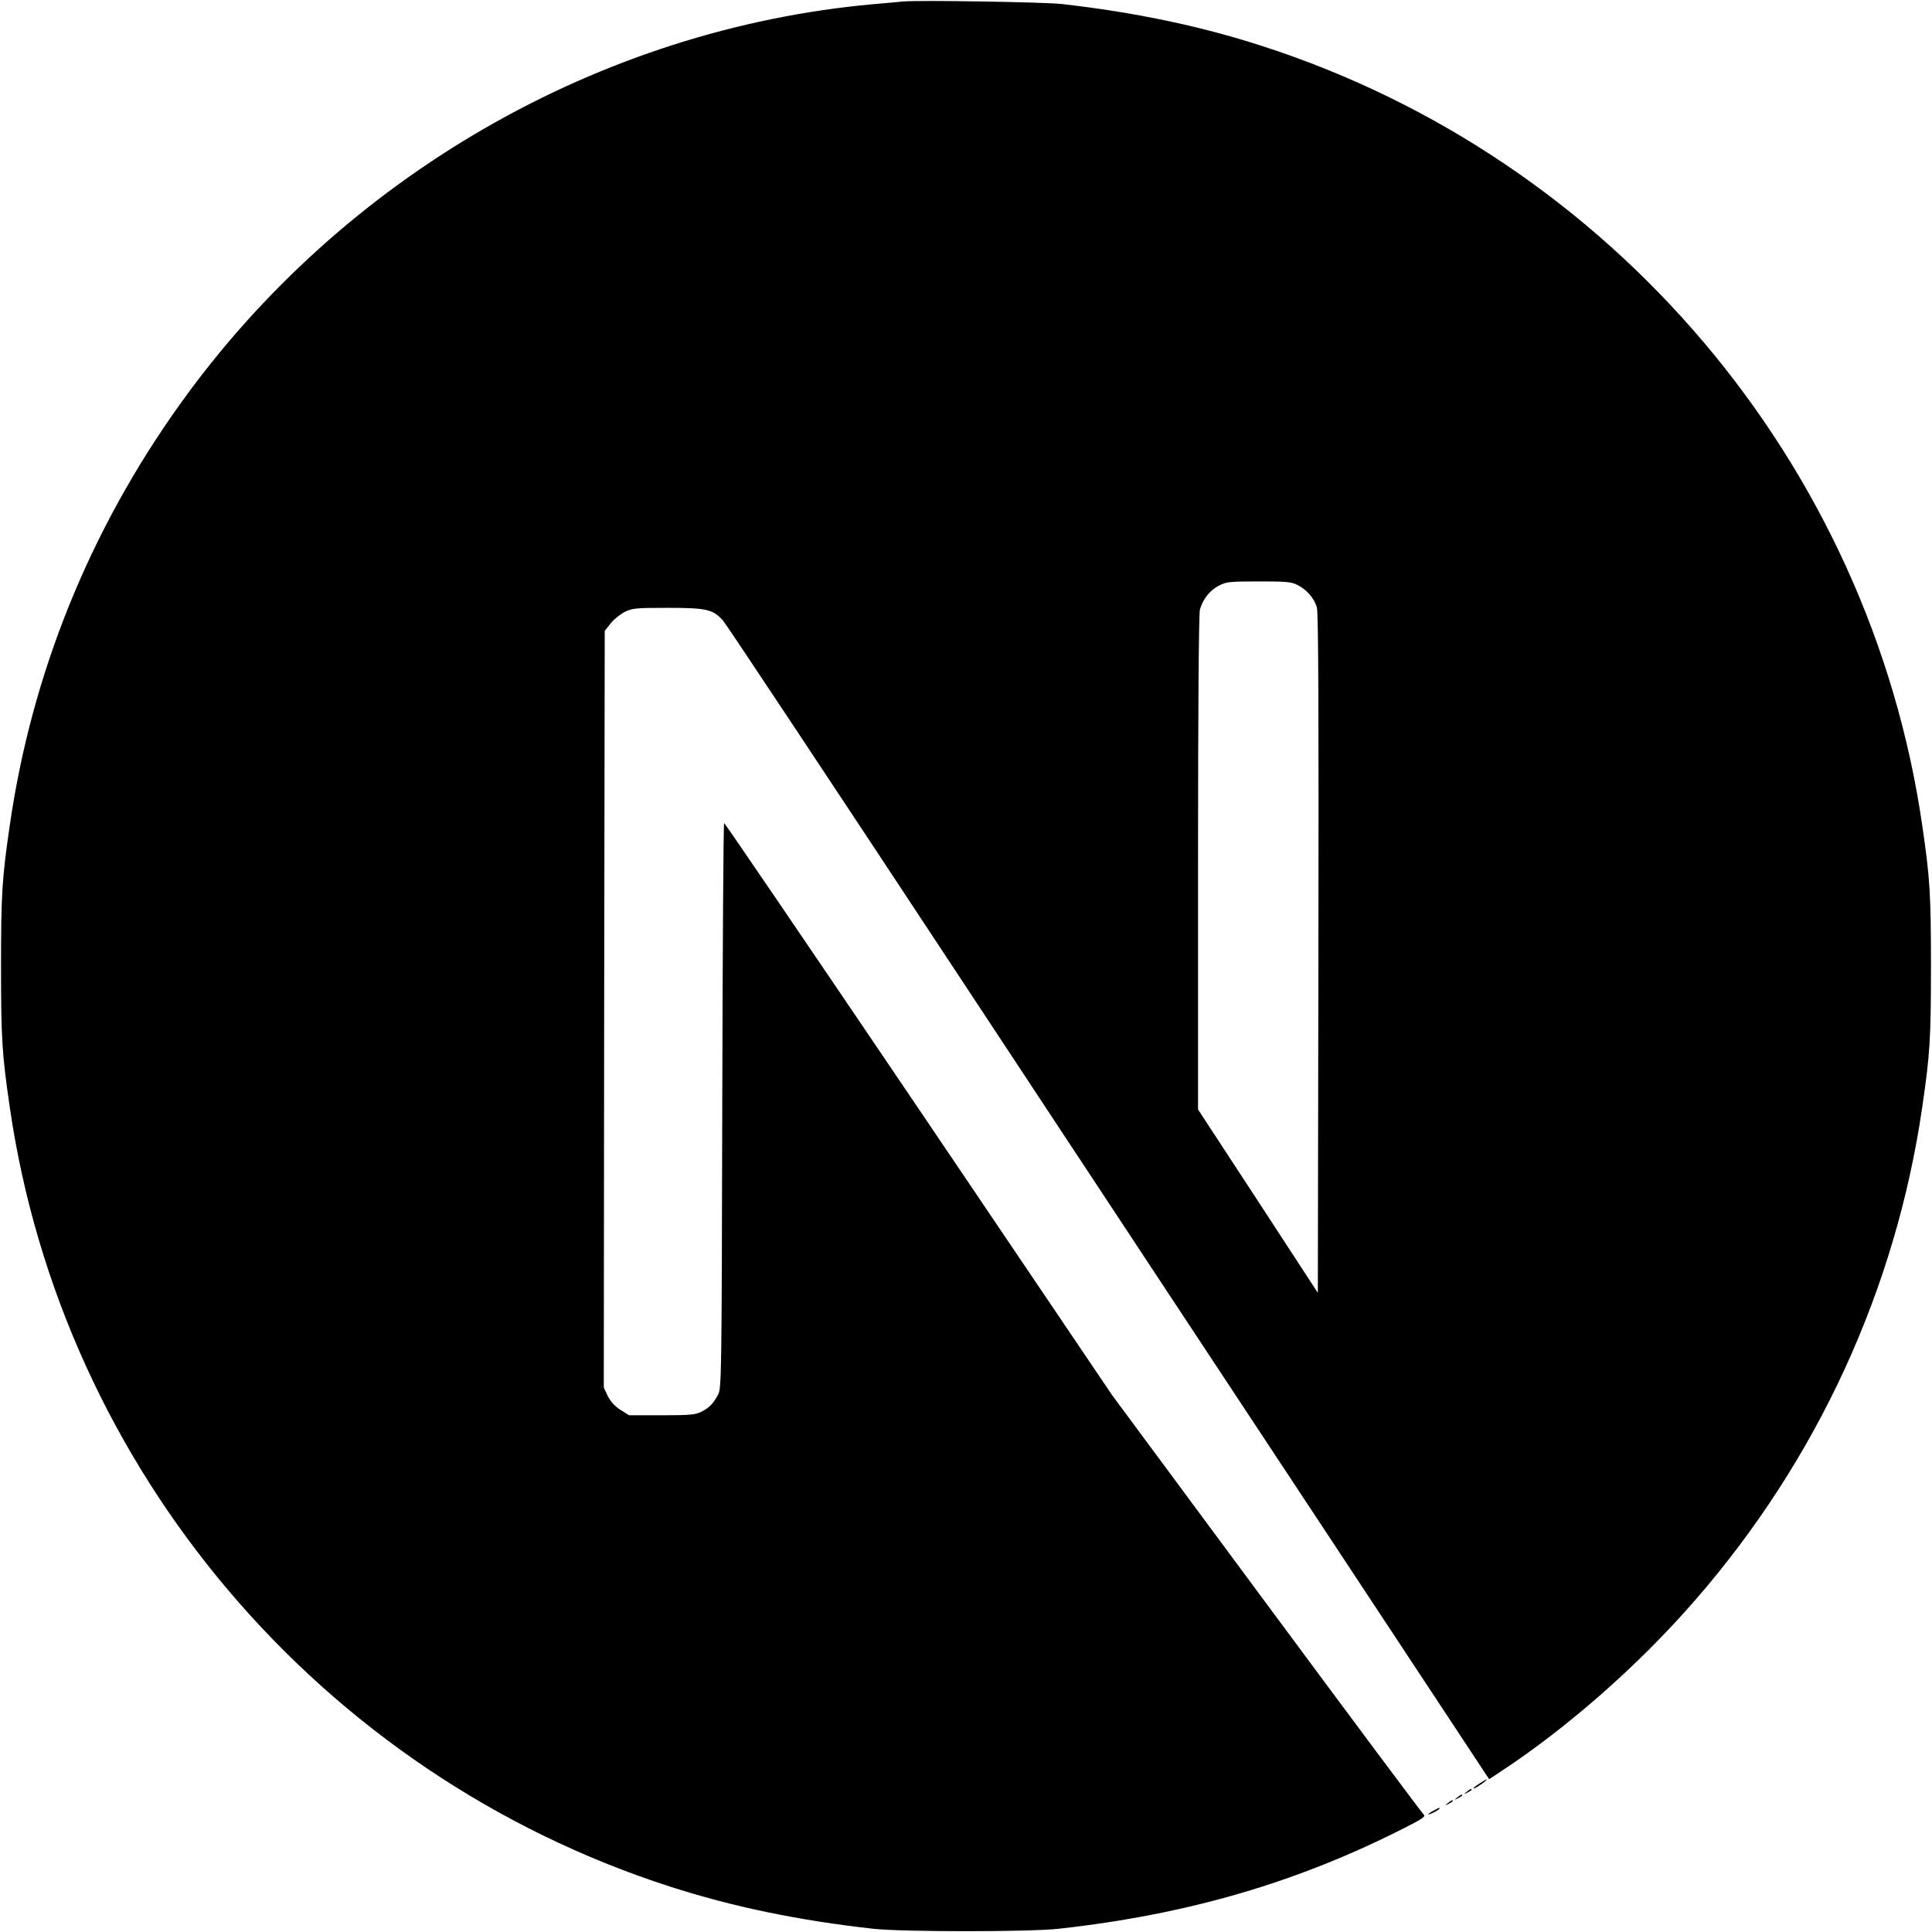
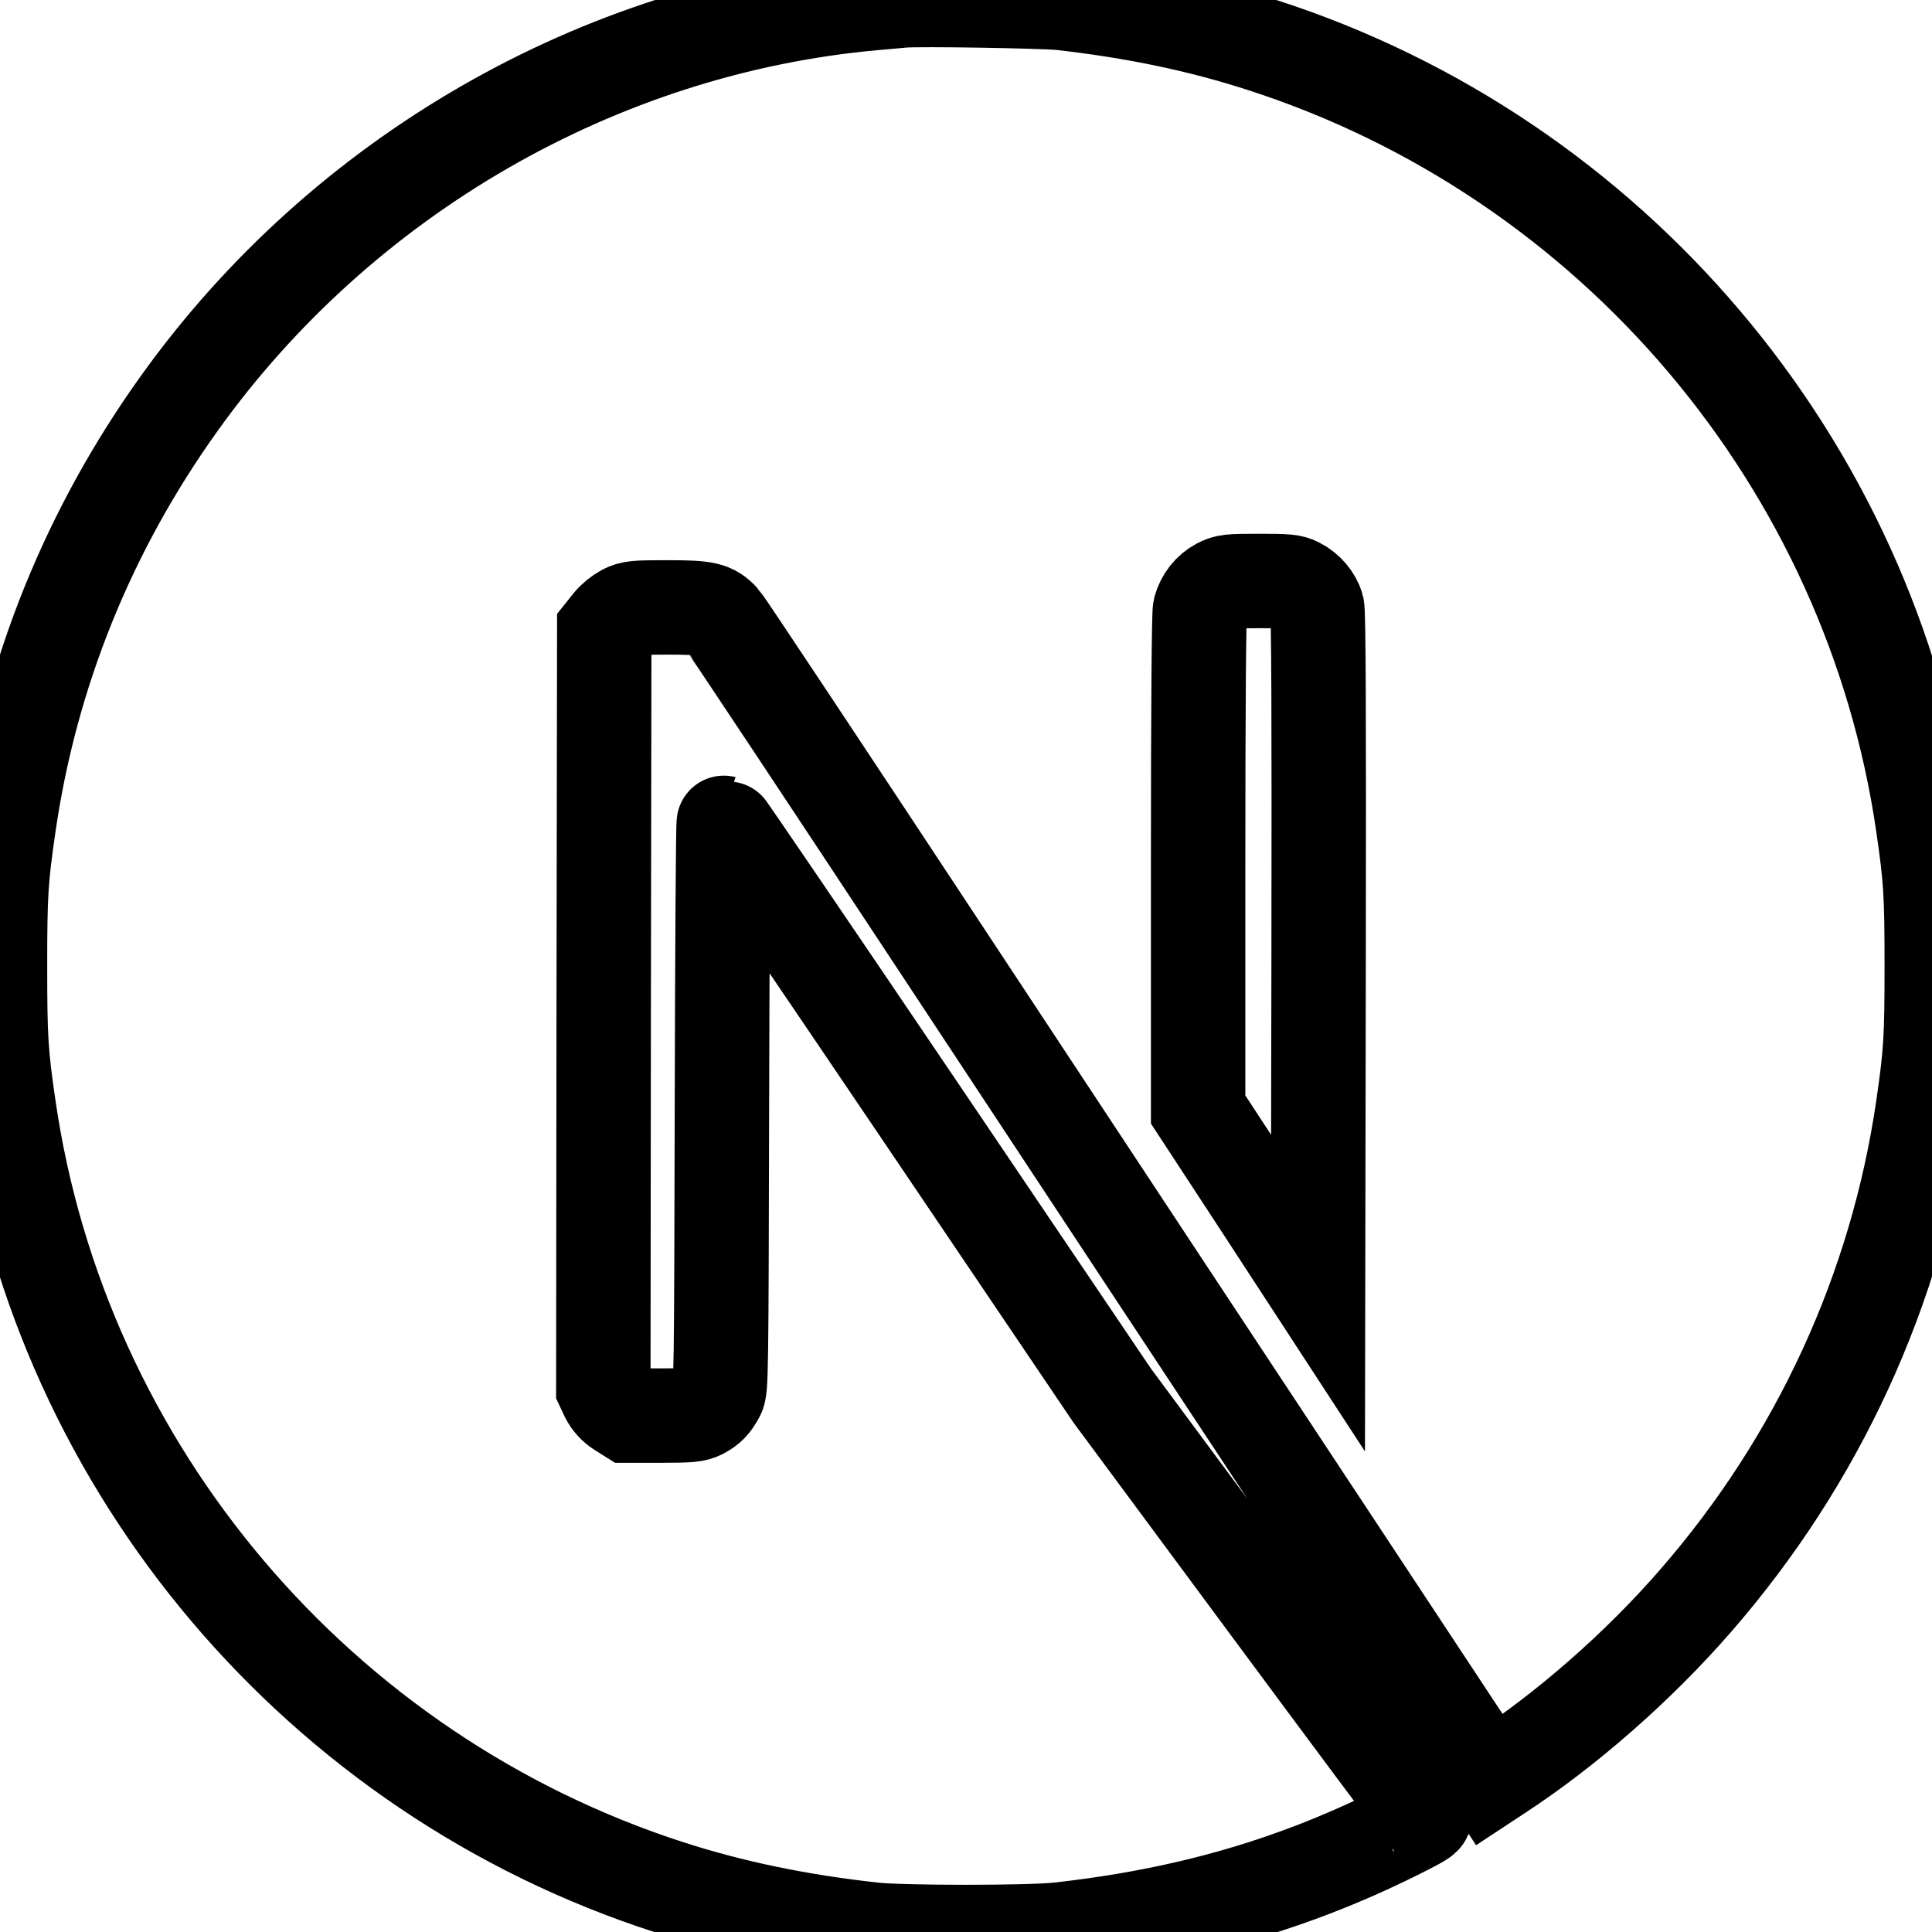
- <svg xmlns="http://www.w3.org/2000/svg" height="1024pt" viewBox=".5 -.2 1023 1024.1" width="1024pt">
-   <path d="m478.5.6c-2.2.2-9.2.9-15.5 1.4-145.3 13.1-281.4 91.5-367.6 212-48 67-78.7 143-90.3 223.5-4.1 28.1-4.6 36.4-4.6 74.5s.5 46.4 4.6 74.5c27.8 192.1 164.5 353.5 349.9 413.3 33.2 10.7 68.2 18 108 22.4 15.5 1.7 82.5 1.7 98 0 68.7-7.6 126.9-24.6 184.3-53.9 8.8-4.5 10.5-5.7 9.3-6.7-.8-.6-38.3-50.9-83.3-111.7l-81.8-110.5-102.5-151.7c-56.4-83.4-102.8-151.6-103.2-151.6-.4-.1-.8 67.3-1 149.6-.3 144.1-.4 149.9-2.2 153.3-2.6 4.9-4.6 6.9-8.8 9.1-3.2 1.6-6 1.9-21.1 1.9h-17.3l-4.6-2.9c-3-1.9-5.2-4.4-6.7-7.3l-2.1-4.5.2-200.5.3-200.6 3.1-3.9c1.6-2.1 5-4.8 7.4-6.1 4.1-2 5.7-2.2 23-2.2 20.4 0 23.8.8 29.1 6.6 1.5 1.6 57 85.2 123.4 185.9s157.2 238.2 201.8 305.7l81 122.7 4.1-2.7c36.3-23.6 74.7-57.2 105.1-92.2 64.7-74.3 106.4-164.9 120.4-261.5 4.1-28.1 4.6-36.4 4.6-74.5s-.5-46.4-4.6-74.5c-27.8-192.1-164.5-353.5-349.9-413.3-32.7-10.6-67.5-17.9-106.5-22.3-9.6-1-75.7-2.1-84-1.3zm209.4 309.4c4.8 2.4 8.7 7 10.1 11.8.8 2.6 1 58.2.8 183.5l-.3 179.8-31.7-48.6-31.8-48.6v-130.7c0-84.5.4-132 1-134.3 1.6-5.6 5.1-10 9.9-12.6 4.1-2.1 5.6-2.3 21.3-2.3 14.8 0 17.4.2 20.7 2z" />
-   <path d="m784.3 945.1c-3.5 2.2-4.6 3.7-1.5 2 2.2-1.3 5.8-4 5.2-4.1-.3 0-2 1-3.7 2.1zm-6.9 4.5c-1.8 1.4-1.8 1.5.4.4 1.2-.6 2.2-1.3 2.2-1.5 0-.8-.5-.6-2.6 1.1zm-5 3c-1.8 1.4-1.8 1.5.4.4 1.2-.6 2.2-1.3 2.2-1.5 0-.8-.5-.6-2.6 1.1zm-5 3c-1.8 1.4-1.8 1.5.4.4 1.2-.6 2.2-1.3 2.2-1.5 0-.8-.5-.6-2.6 1.1zm-7.6 4c-3.8 2-3.6 2.8.2.9 1.7-.9 3-1.8 3-2 0-.7-.1-.6-3.2 1.1z" />
+ <svg xmlns="http://www.w3.org/2000/svg" viewBox="104.344 608.375 1023.006 1023.14" width="1023.01px" height="1023.14px">
+   <path d="M 582.344 608.649 C 580.154 608.849 573.154 609.539 566.844 610.039 C 421.544 623.149 285.454 701.54 199.244 822.042 C 151.244 889.042 120.554 965.04 108.954 1045.54 C 104.844 1073.64 104.344 1081.94 104.344 1120.04 C 104.344 1158.14 104.844 1166.44 108.954 1194.54 C 136.744 1386.64 273.454 1548.04 458.844 1607.85 C 492.044 1618.55 527.044 1625.85 566.844 1630.24 C 582.344 1631.94 649.343 1631.94 664.843 1630.24 C 733.543 1622.64 791.753 1605.64 849.153 1576.34 C 857.953 1571.84 859.653 1570.64 858.453 1569.64 C 857.653 1569.04 820.153 1518.74 775.153 1457.94 L 693.343 1347.44 L 590.844 1195.74 C 534.454 1112.34 488.044 1044.14 487.654 1044.14 C 487.254 1044.04 486.844 1111.44 486.654 1193.74 C 486.344 1337.84 486.254 1343.64 484.454 1347.04 C 481.844 1351.94 479.844 1353.94 475.654 1356.14 C 472.454 1357.74 469.654 1358.04 454.544 1358.04 L 437.254 1358.04 L 432.654 1355.14 C 429.654 1353.24 427.454 1350.74 425.954 1347.84 L 423.844 1343.34 L 424.044 1142.84 L 424.344 942.242 L 427.454 938.342 C 429.044 936.242 432.454 933.542 434.844 932.242 C 438.954 930.242 440.544 930.042 457.844 930.042 C 478.254 930.042 481.654 930.842 486.954 936.642 C 488.454 938.242 543.954 1021.84 610.344 1122.54 C 676.753 1223.24 767.543 1360.74 812.153 1428.24 L 893.153 1550.94 L 897.253 1548.24 C 933.553 1524.64 971.953 1491.04 1002.35 1456.04 C 1067.05 1381.74 1108.75 1291.14 1122.75 1194.54 C 1126.85 1166.44 1127.35 1158.14 1127.35 1120.04 C 1127.35 1081.94 1126.85 1073.64 1122.75 1045.54 C 1094.95 853.442 958.253 692.04 772.843 632.25 C 740.153 621.649 705.343 614.349 666.343 609.959 C 656.753 608.959 590.654 607.849 582.344 608.649 Z M 791.753 918.042 C 796.543 920.442 800.453 925.042 801.843 929.842 C 802.653 932.442 802.843 988.04 802.653 1113.34 L 802.343 1293.14 L 770.653 1244.54 L 738.843 1195.94 L 738.843 1065.24 C 738.843 980.74 739.253 933.242 739.843 930.942 C 741.453 925.342 744.953 920.942 749.753 918.342 C 753.843 916.242 755.343 916.042 771.043 916.042 C 785.843 916.042 788.453 916.242 791.753 918.042 Z" style="fill: rgb(255, 255, 255); stroke: rgb(0, 0, 0); stroke-linecap: round; stroke-width: 50px;" id="object-0" />
</svg>
